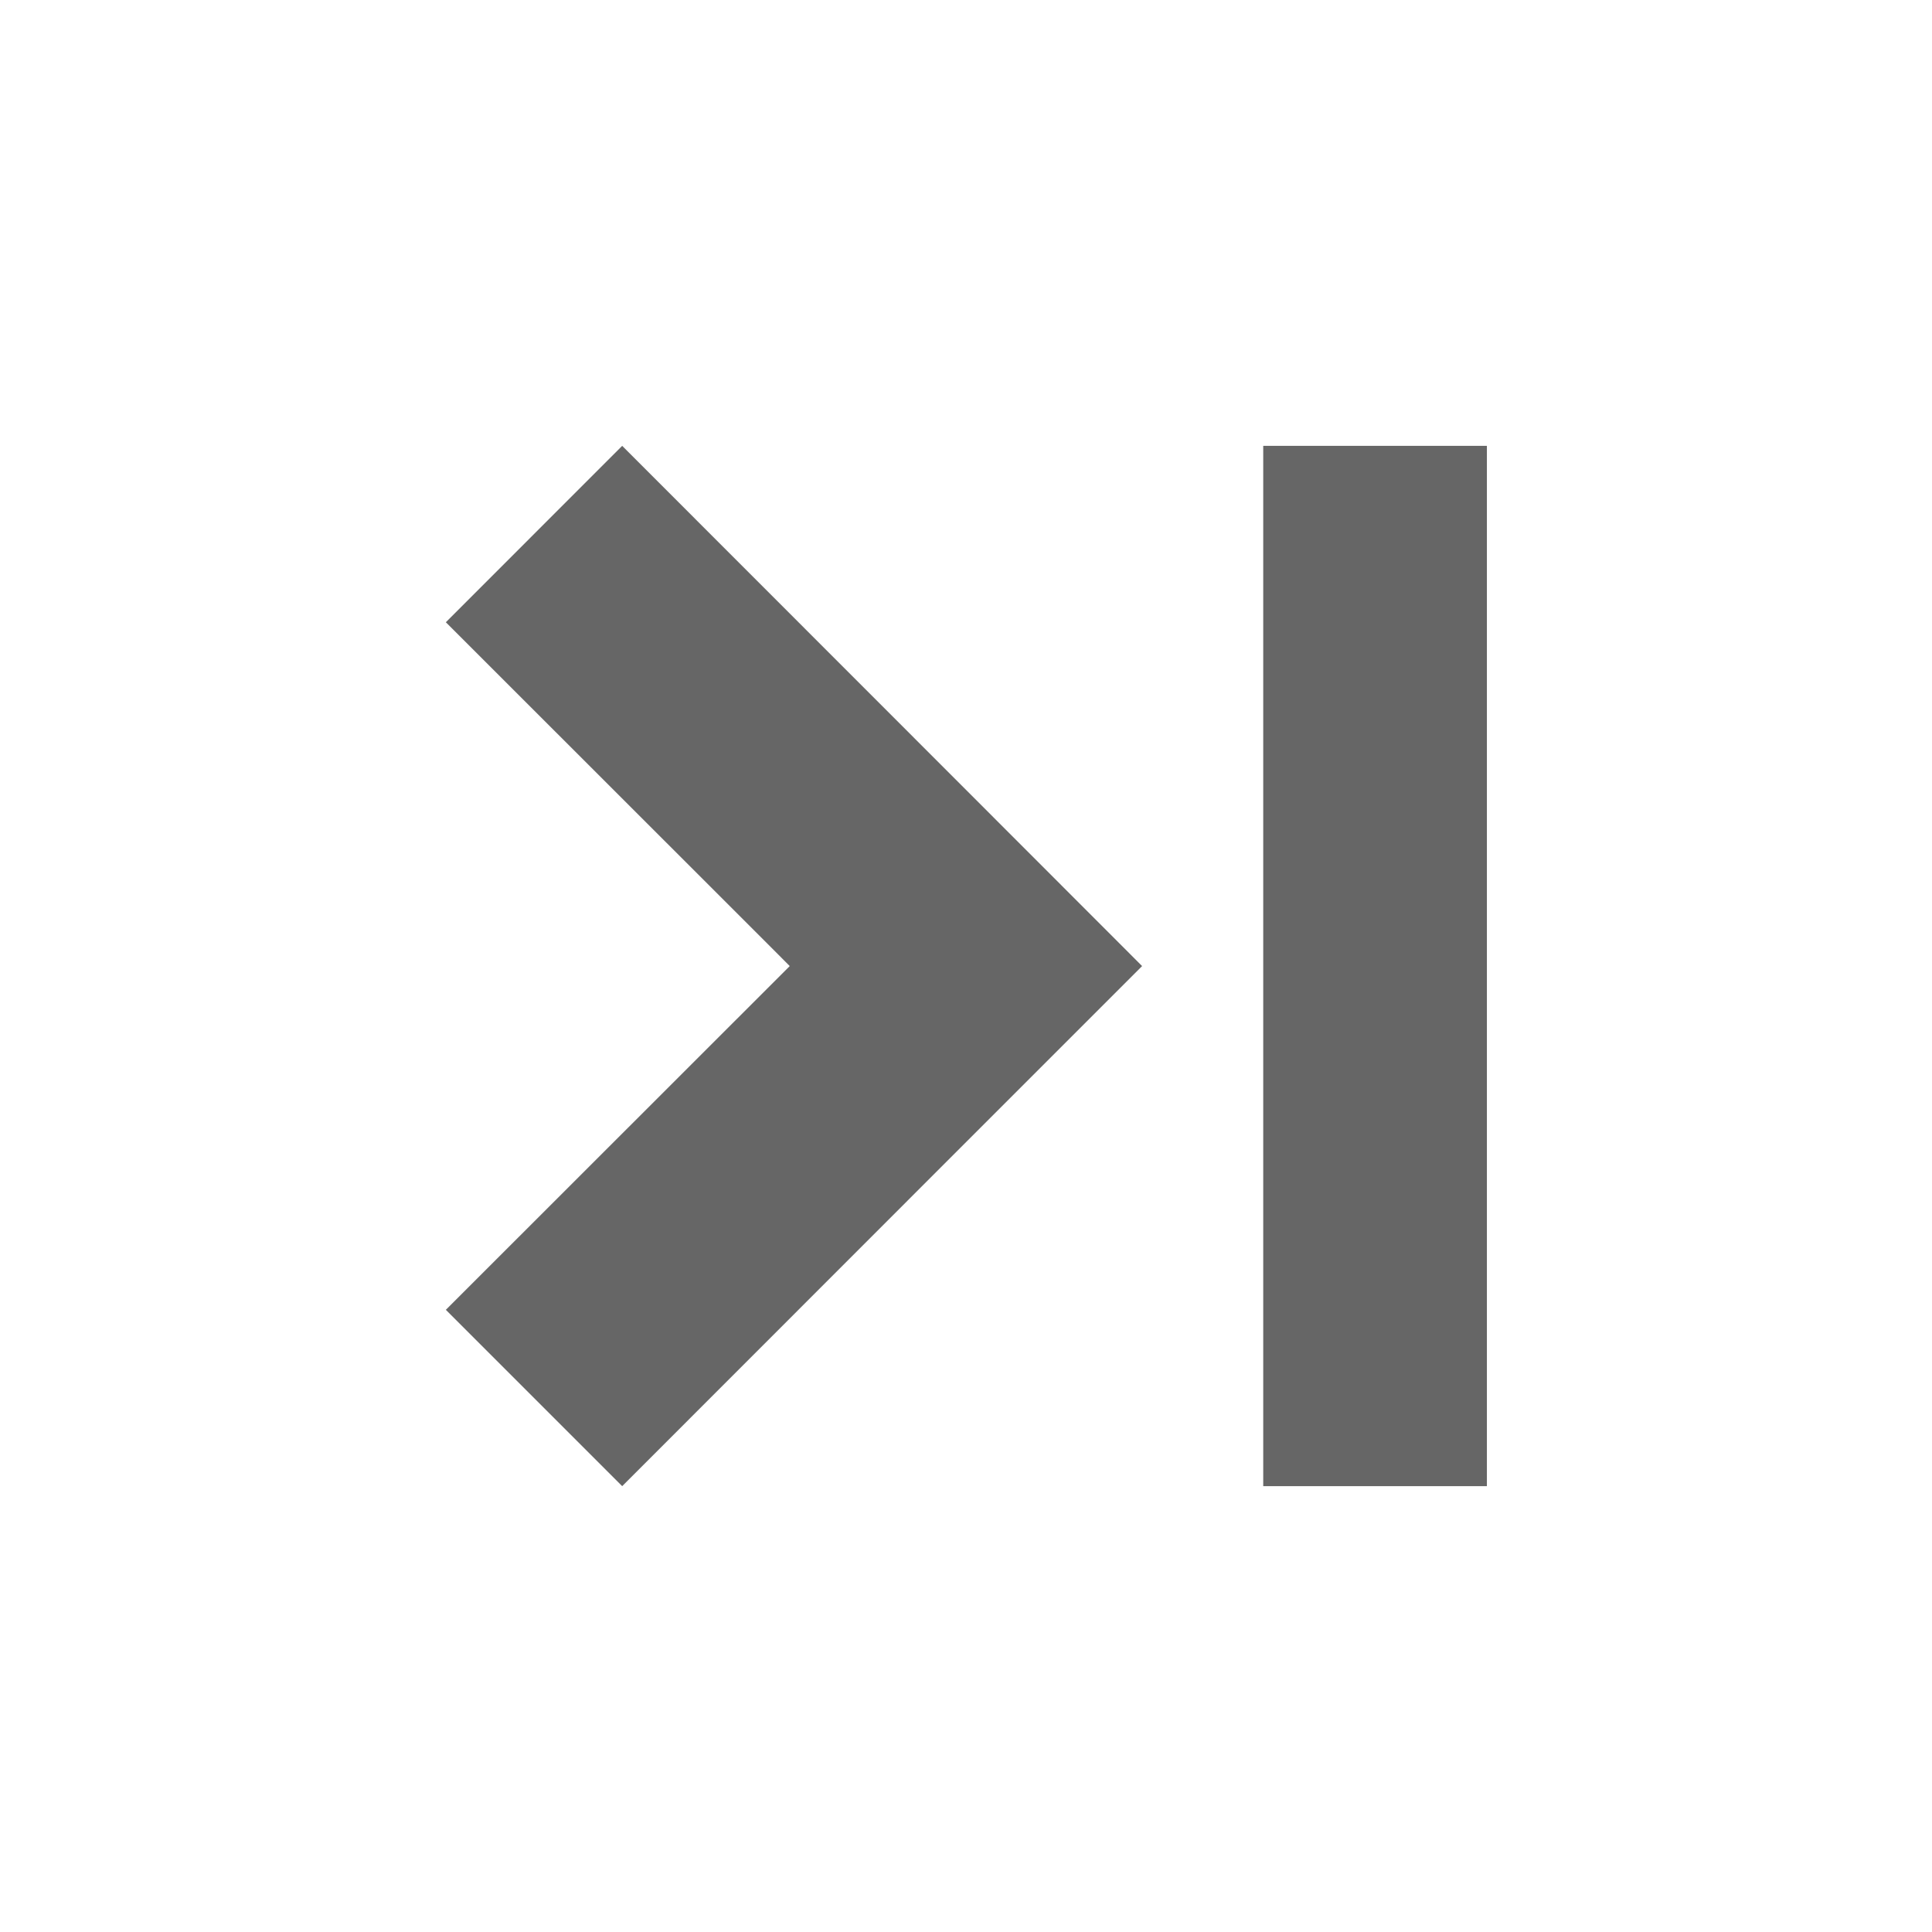
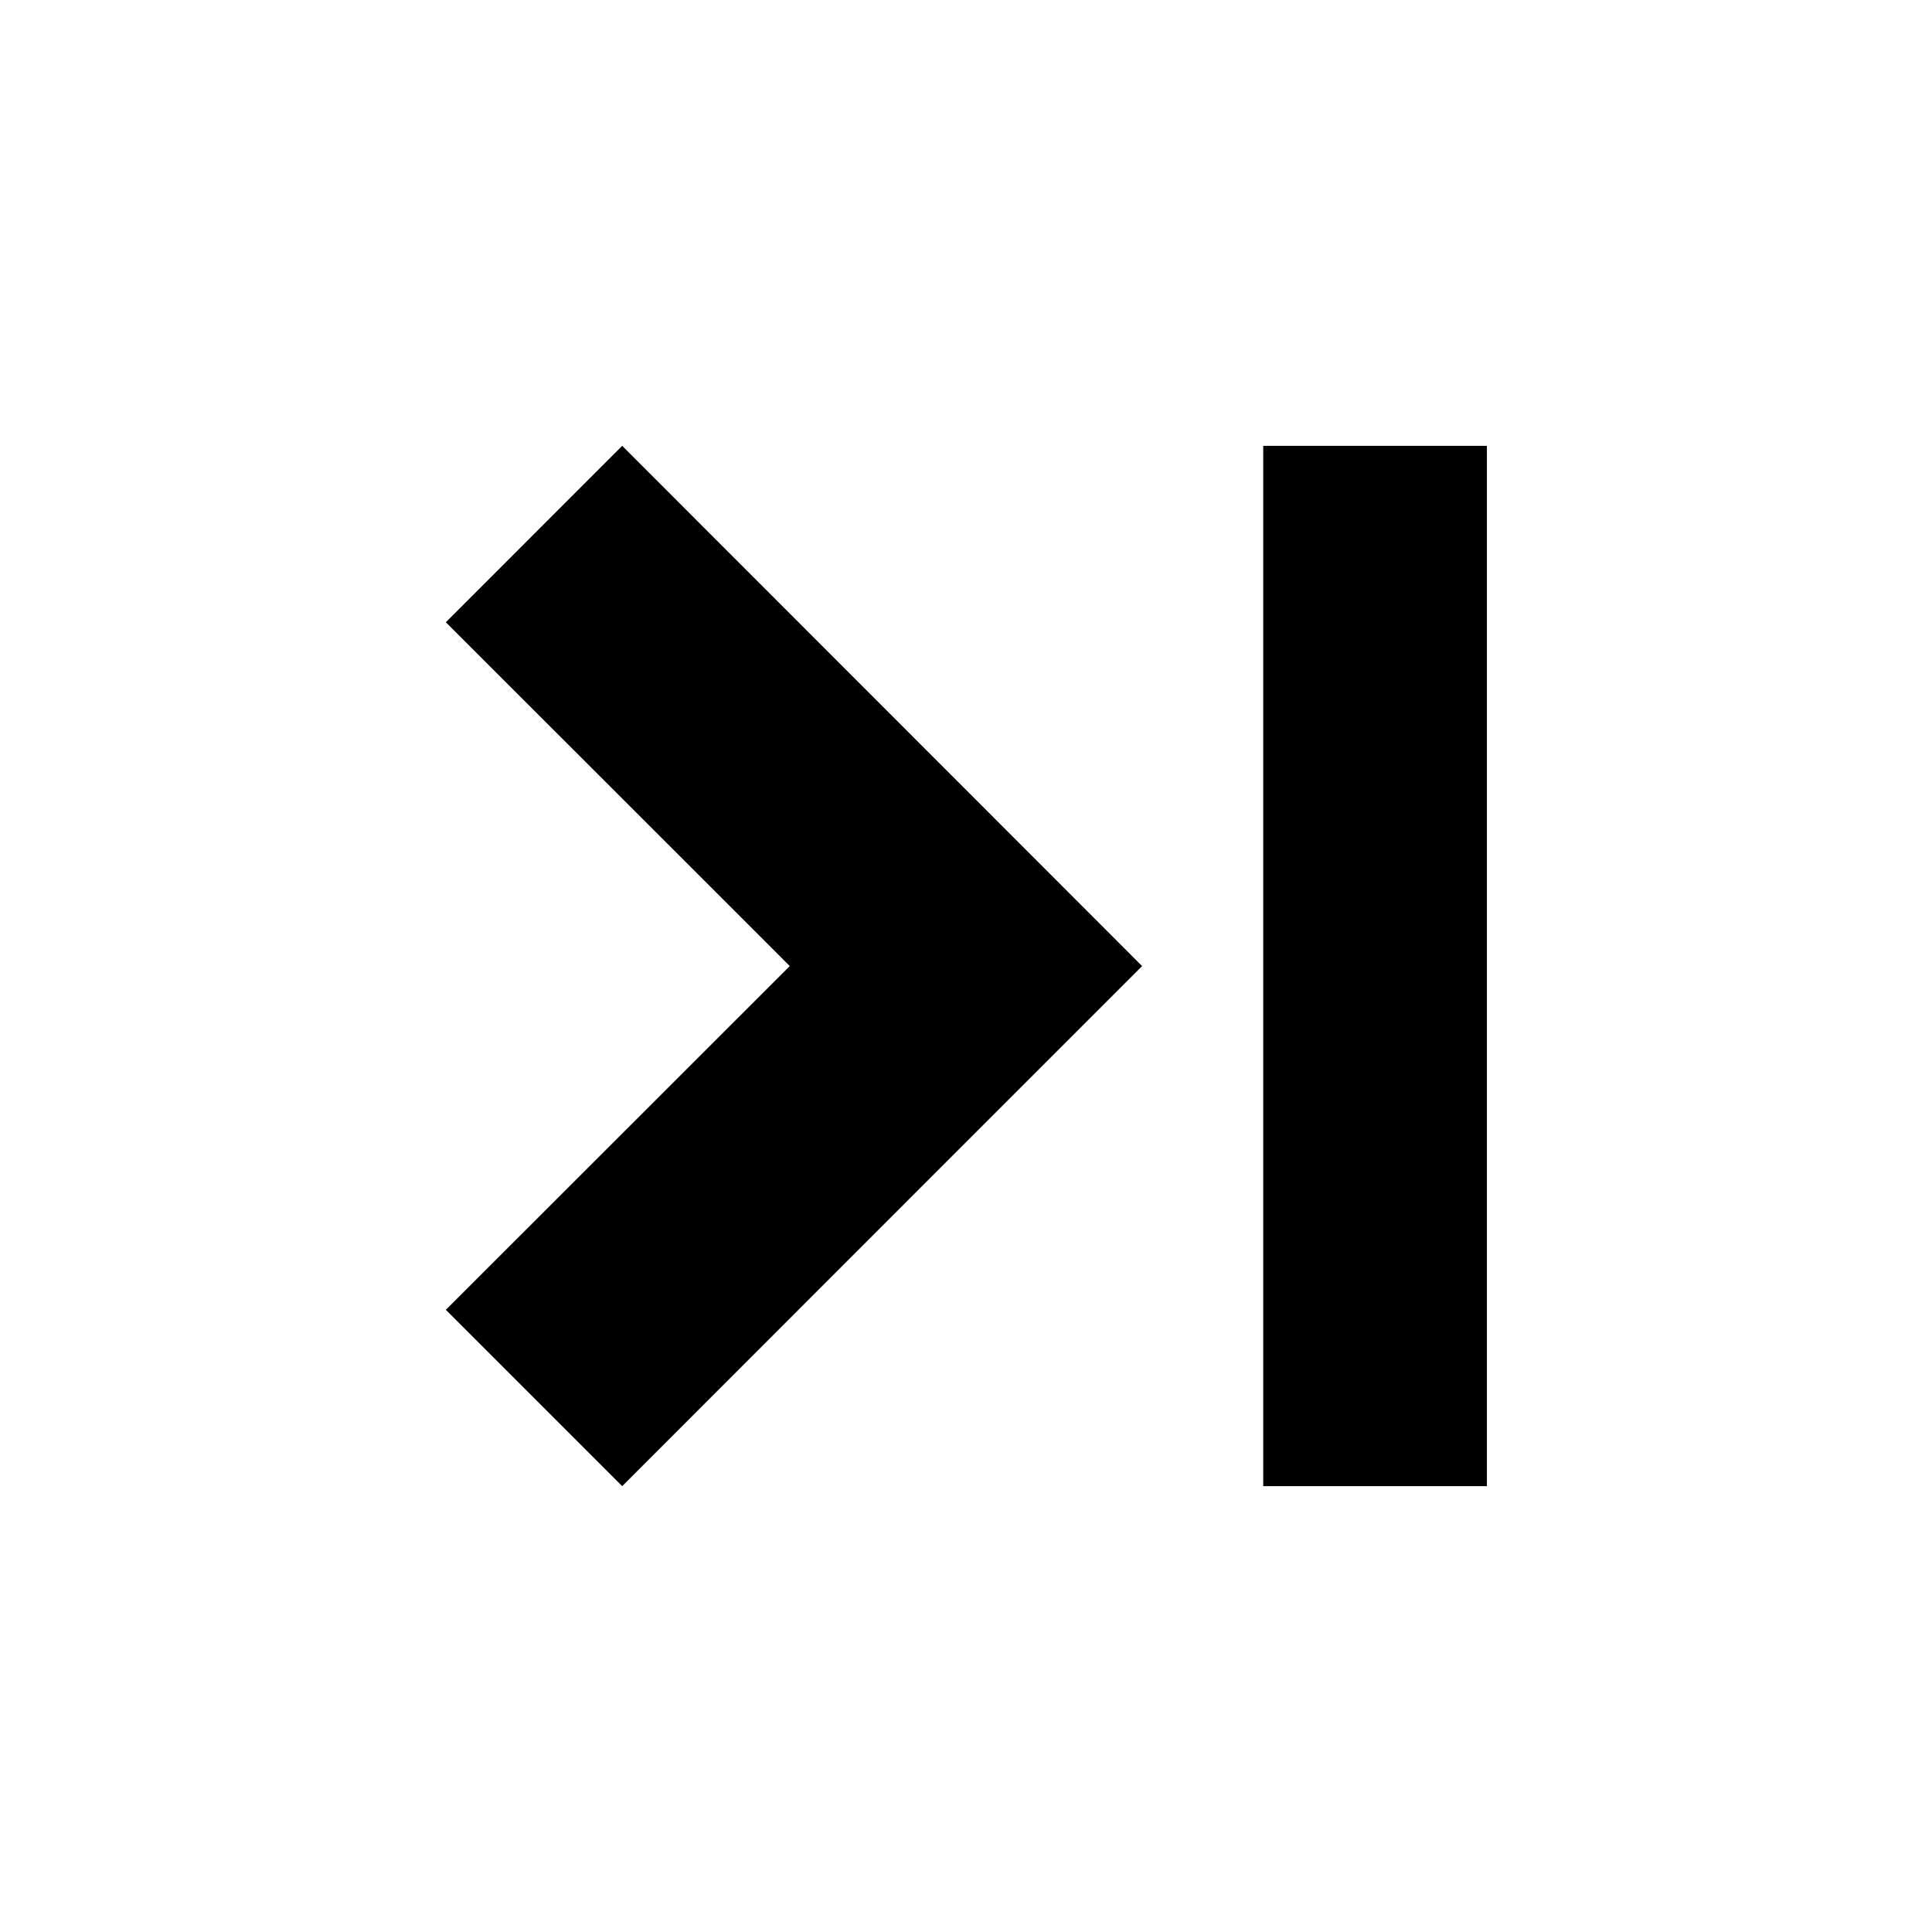
<svg xmlns="http://www.w3.org/2000/svg" width="26px" height="26px" viewBox="0 0 26 26" version="1.1">
  <defs />
  <g id="Styleguide" stroke="none" stroke-width="1" fill="none" fill-rule="evenodd">
    <g id="icoon-laatste">
-       <polygon id="Fill-2" fill="#666666" points="12.69 15.681 15.37 13.001 12.69 10.319 8.373 6 6 8.374 10.318 12.69 10.628 13.001 10.318 13.311 6 17.627 8.373 20" />
-       <polygon id="Fill-3" fill="#666666" points="20.01 6 17 6 17 20 20.01 20" />
+       <polygon id="Fill-2" fill="#000" points="12.69 15.681 15.37 13.001 12.69 10.319 8.373 6 6 8.374 10.318 12.69 10.628 13.001 10.318 13.311 6 17.627 8.373 20" />
+       <polygon id="Fill-3" fill="#000" points="20.01 6 17 6 17 20 20.01 20" />
    </g>
  </g>
</svg>
